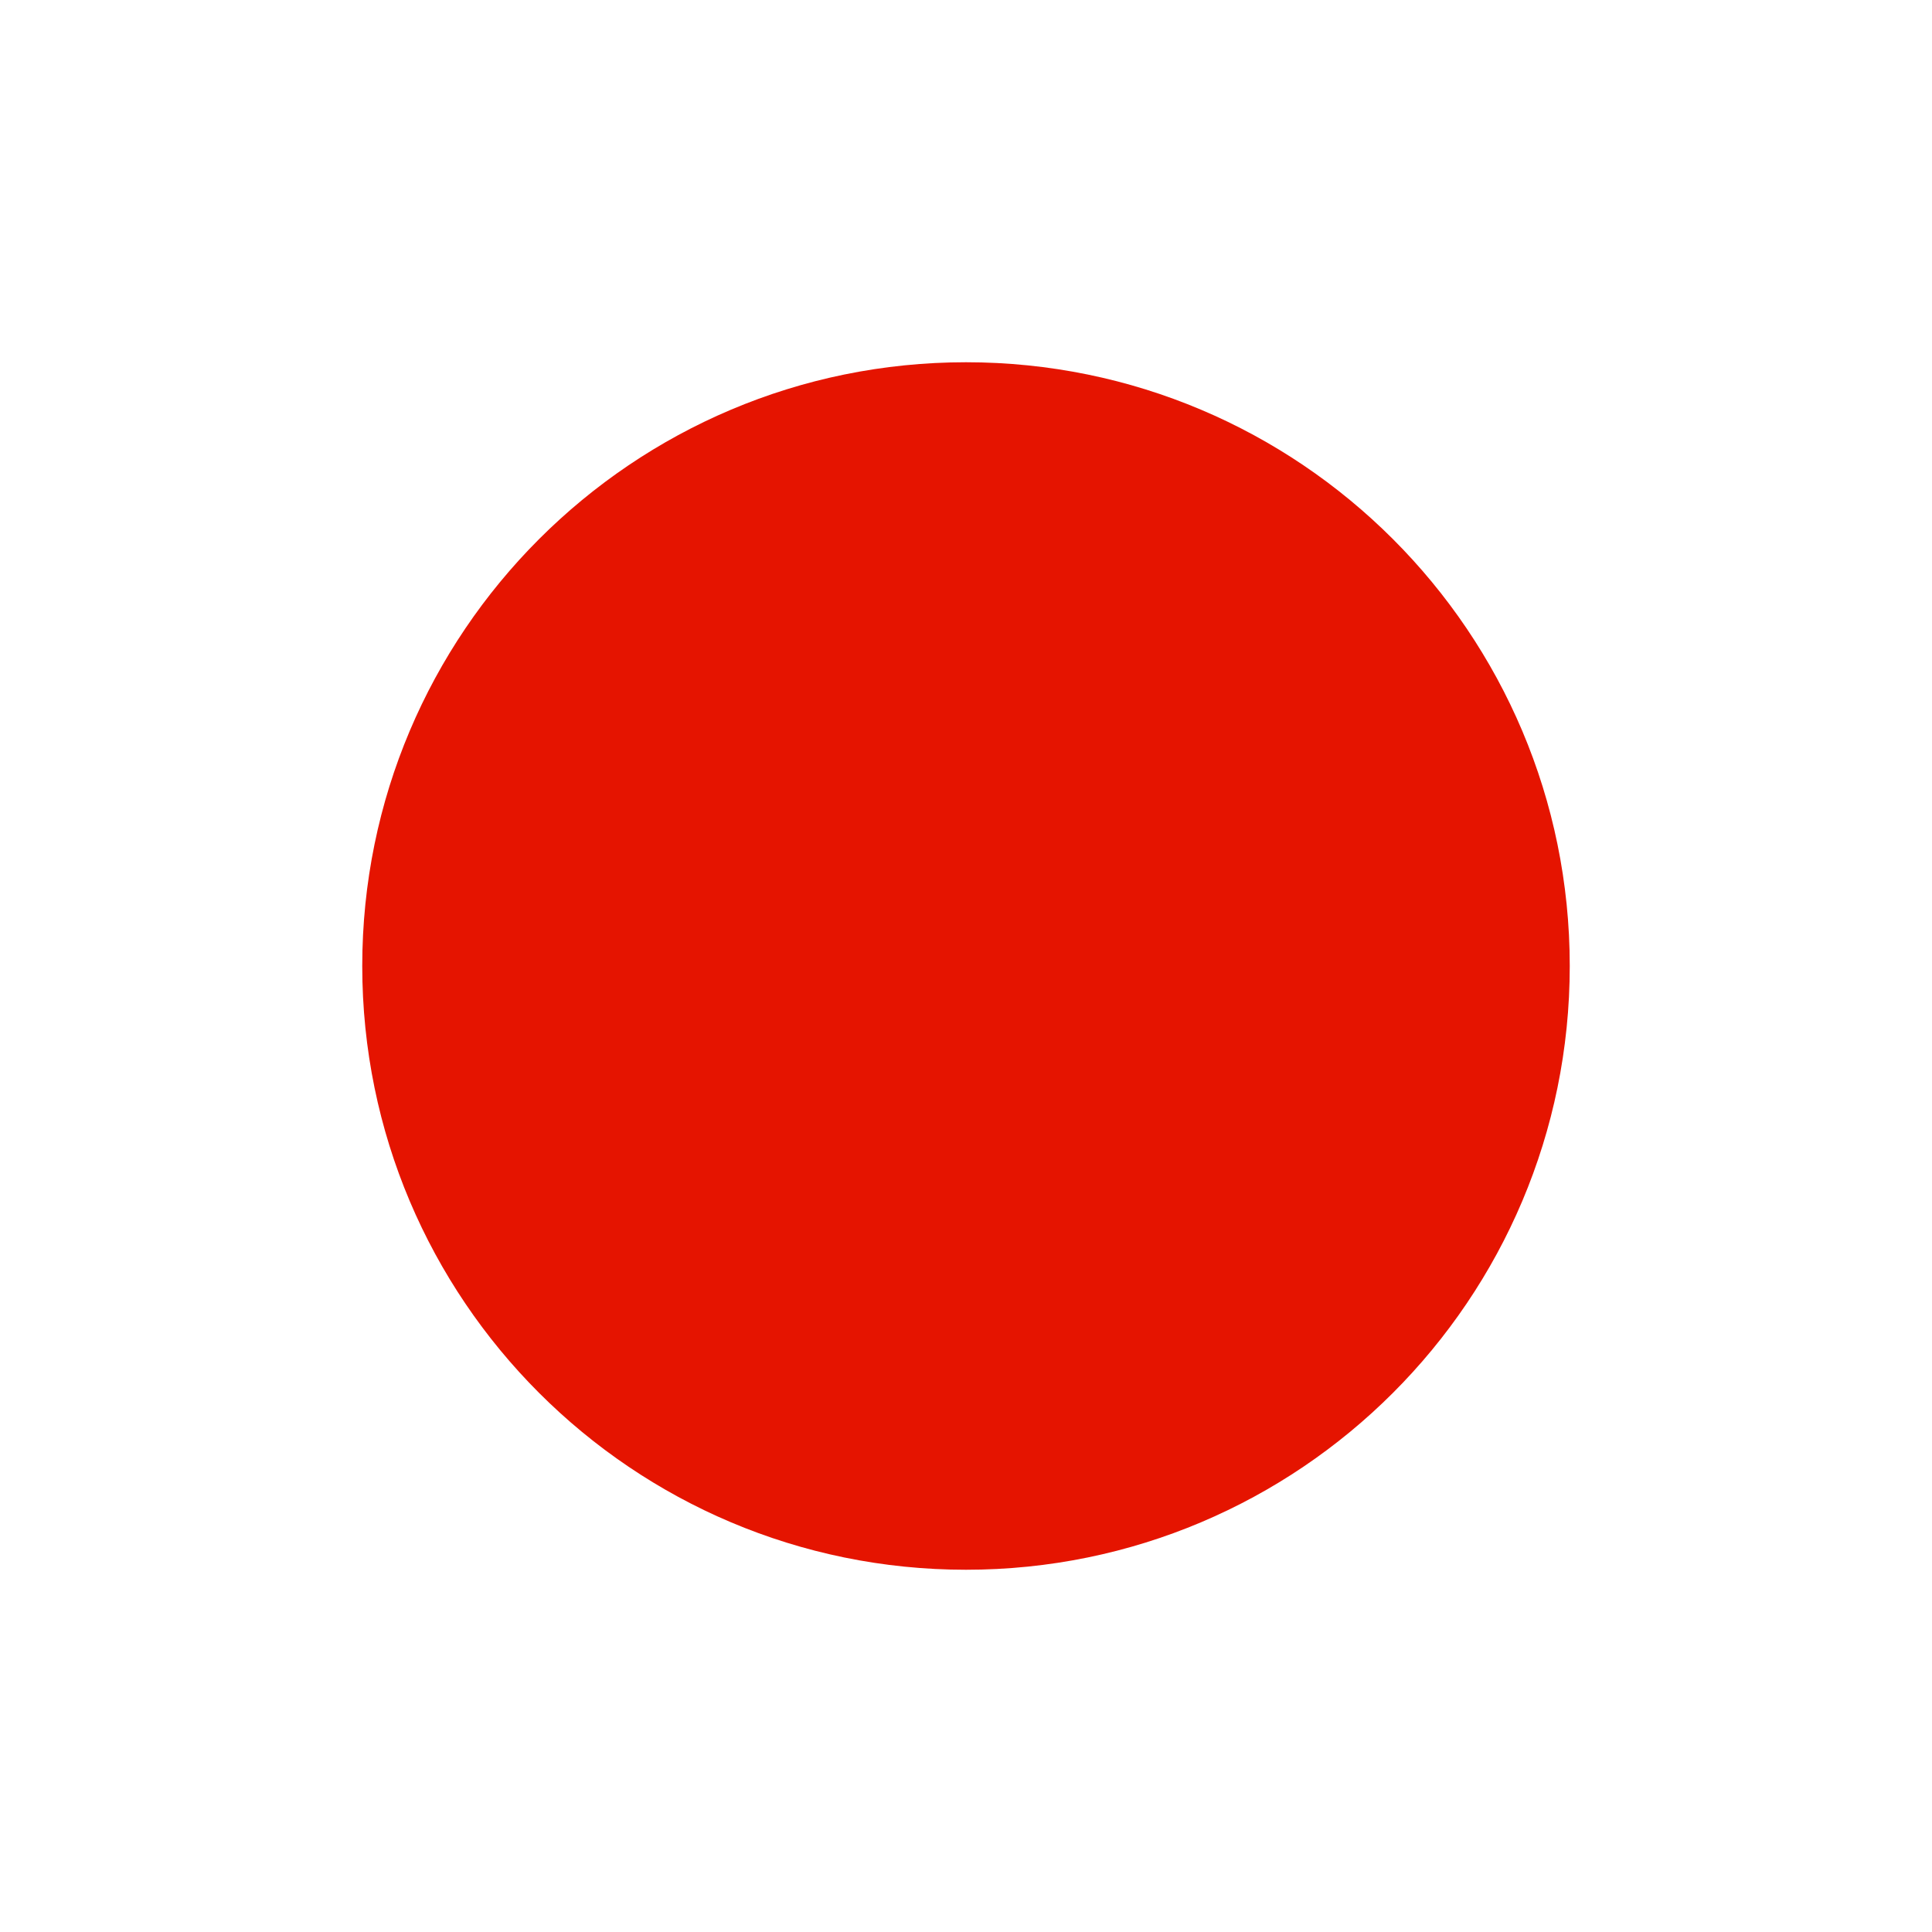
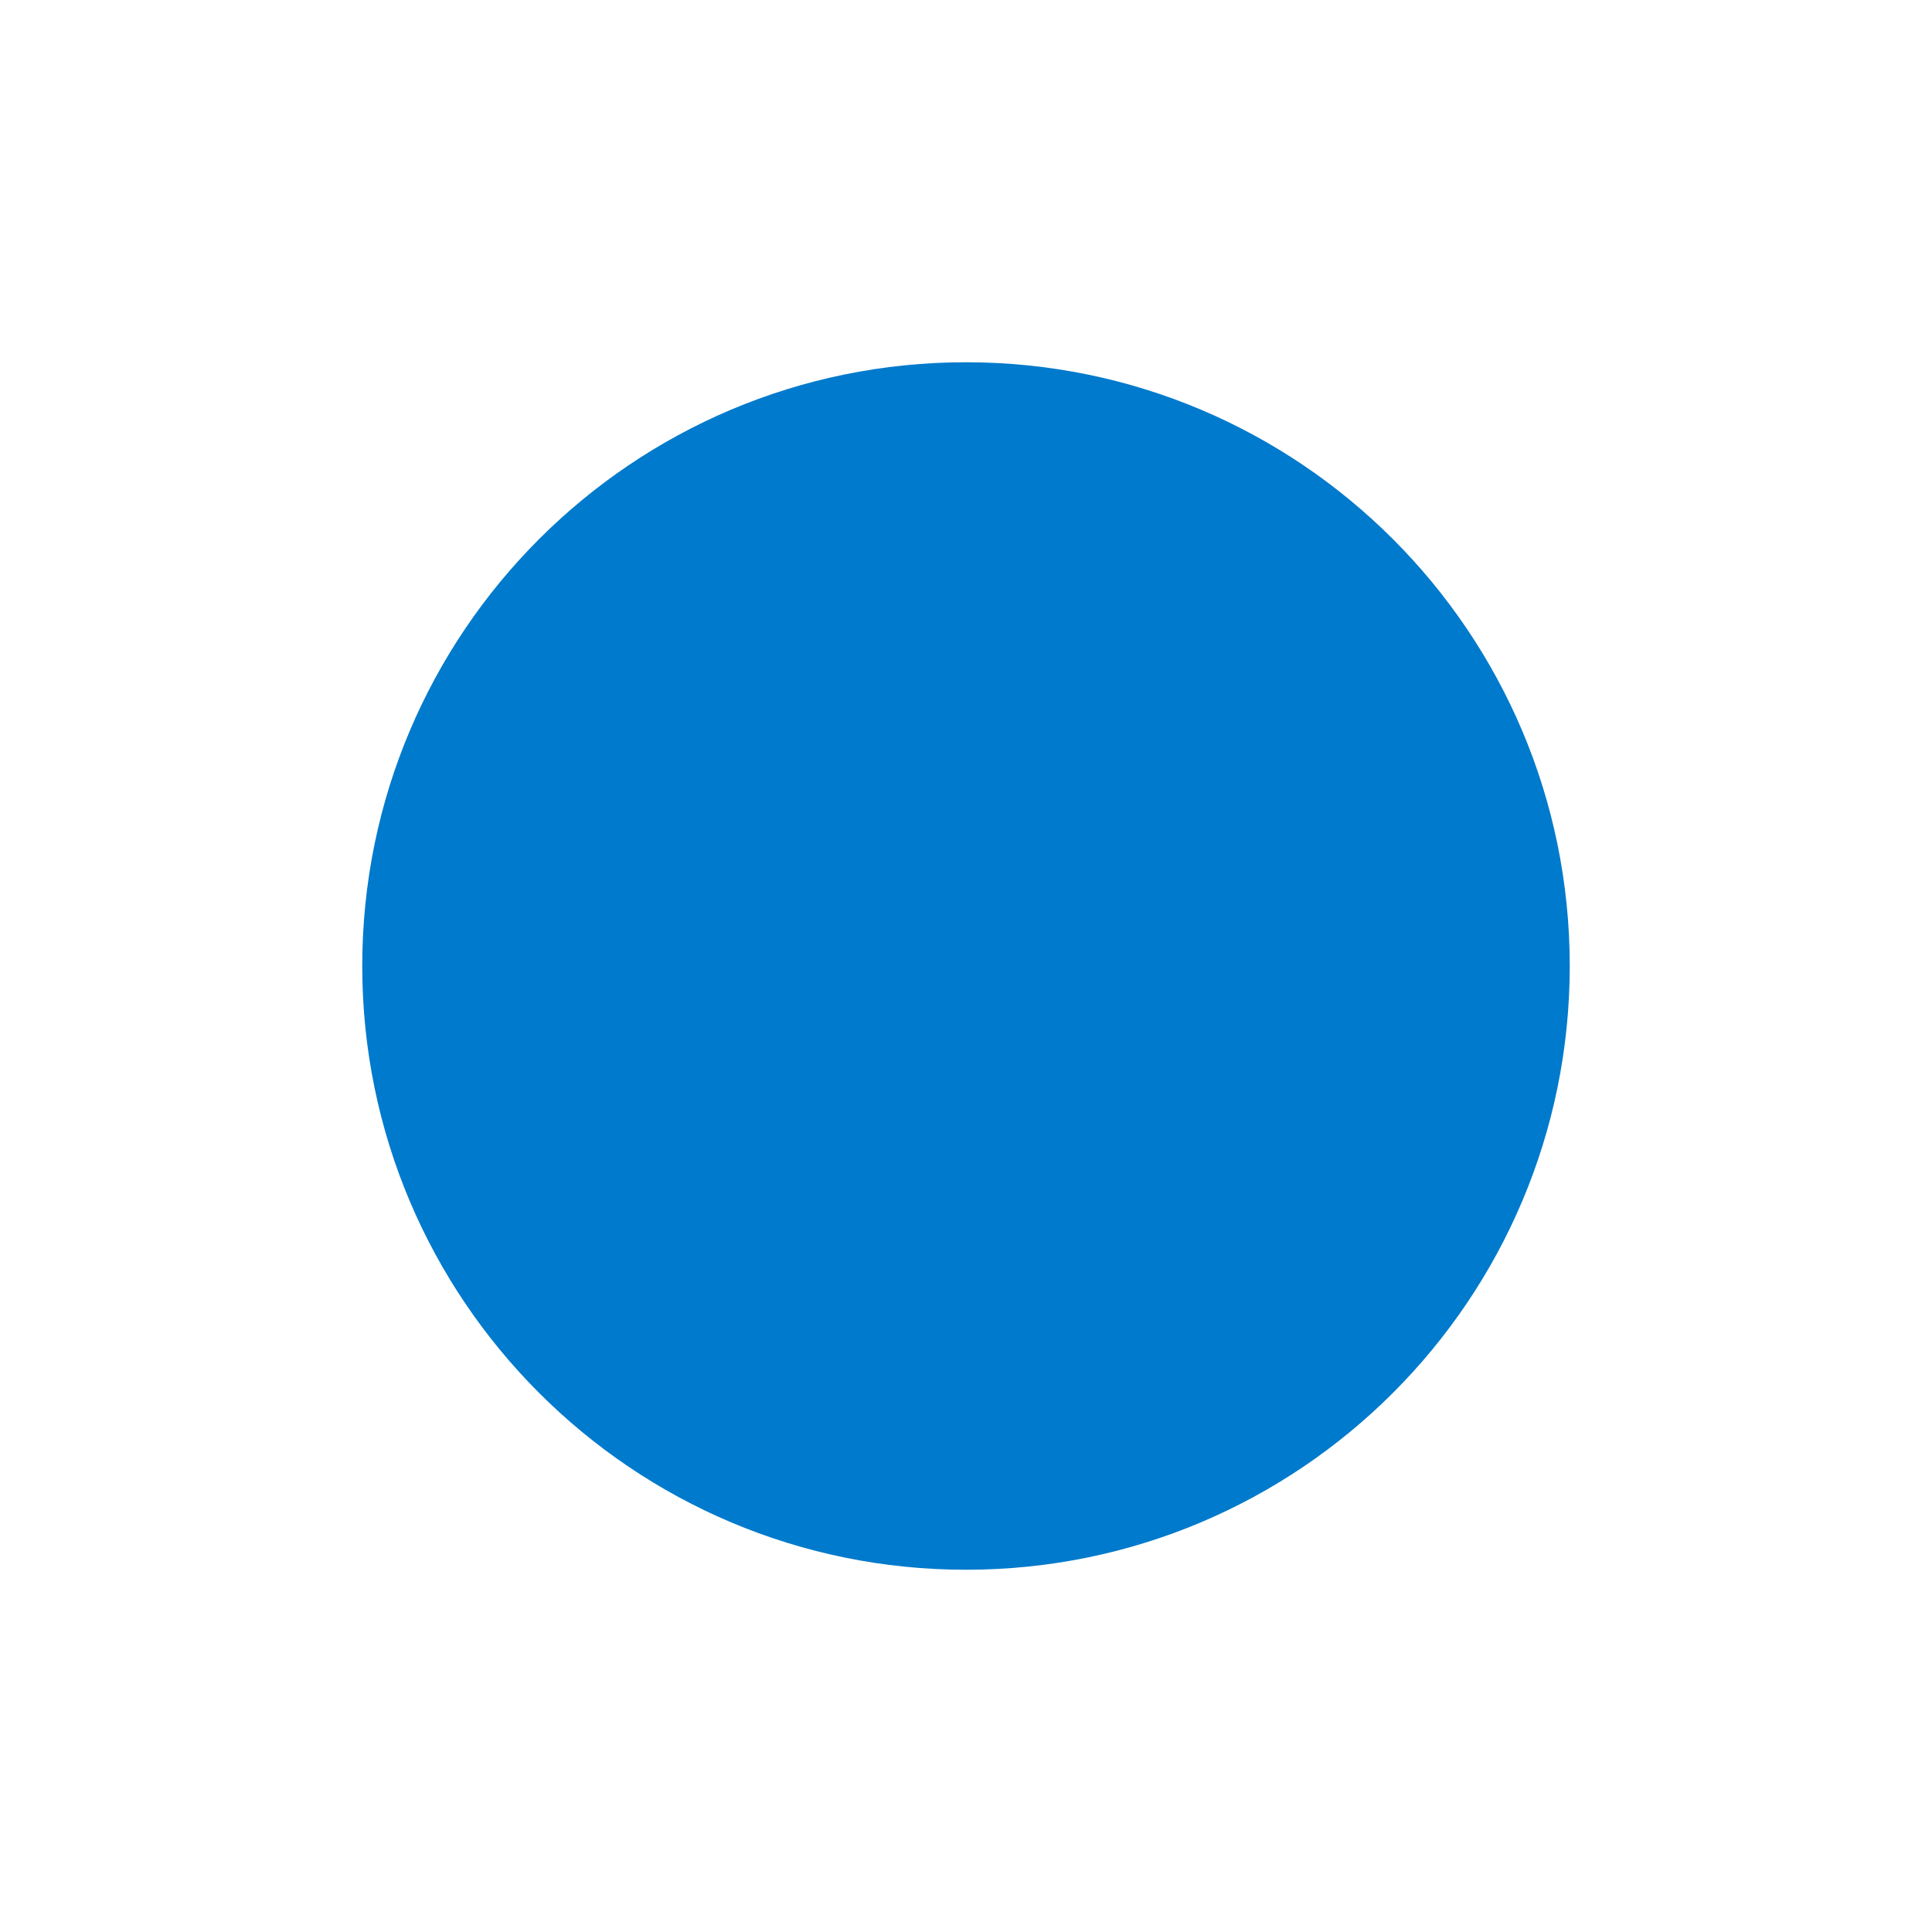
<svg xmlns="http://www.w3.org/2000/svg" width="16" height="16" viewBox="0 0 16 16">
  <g fill="none" fill-rule="evenodd">
-     <g fill="#E51400">
+     <g fill="#007ACC">
      <circle cx="8" cy="8" r="5" />
    </g>
  </g>
</svg>
